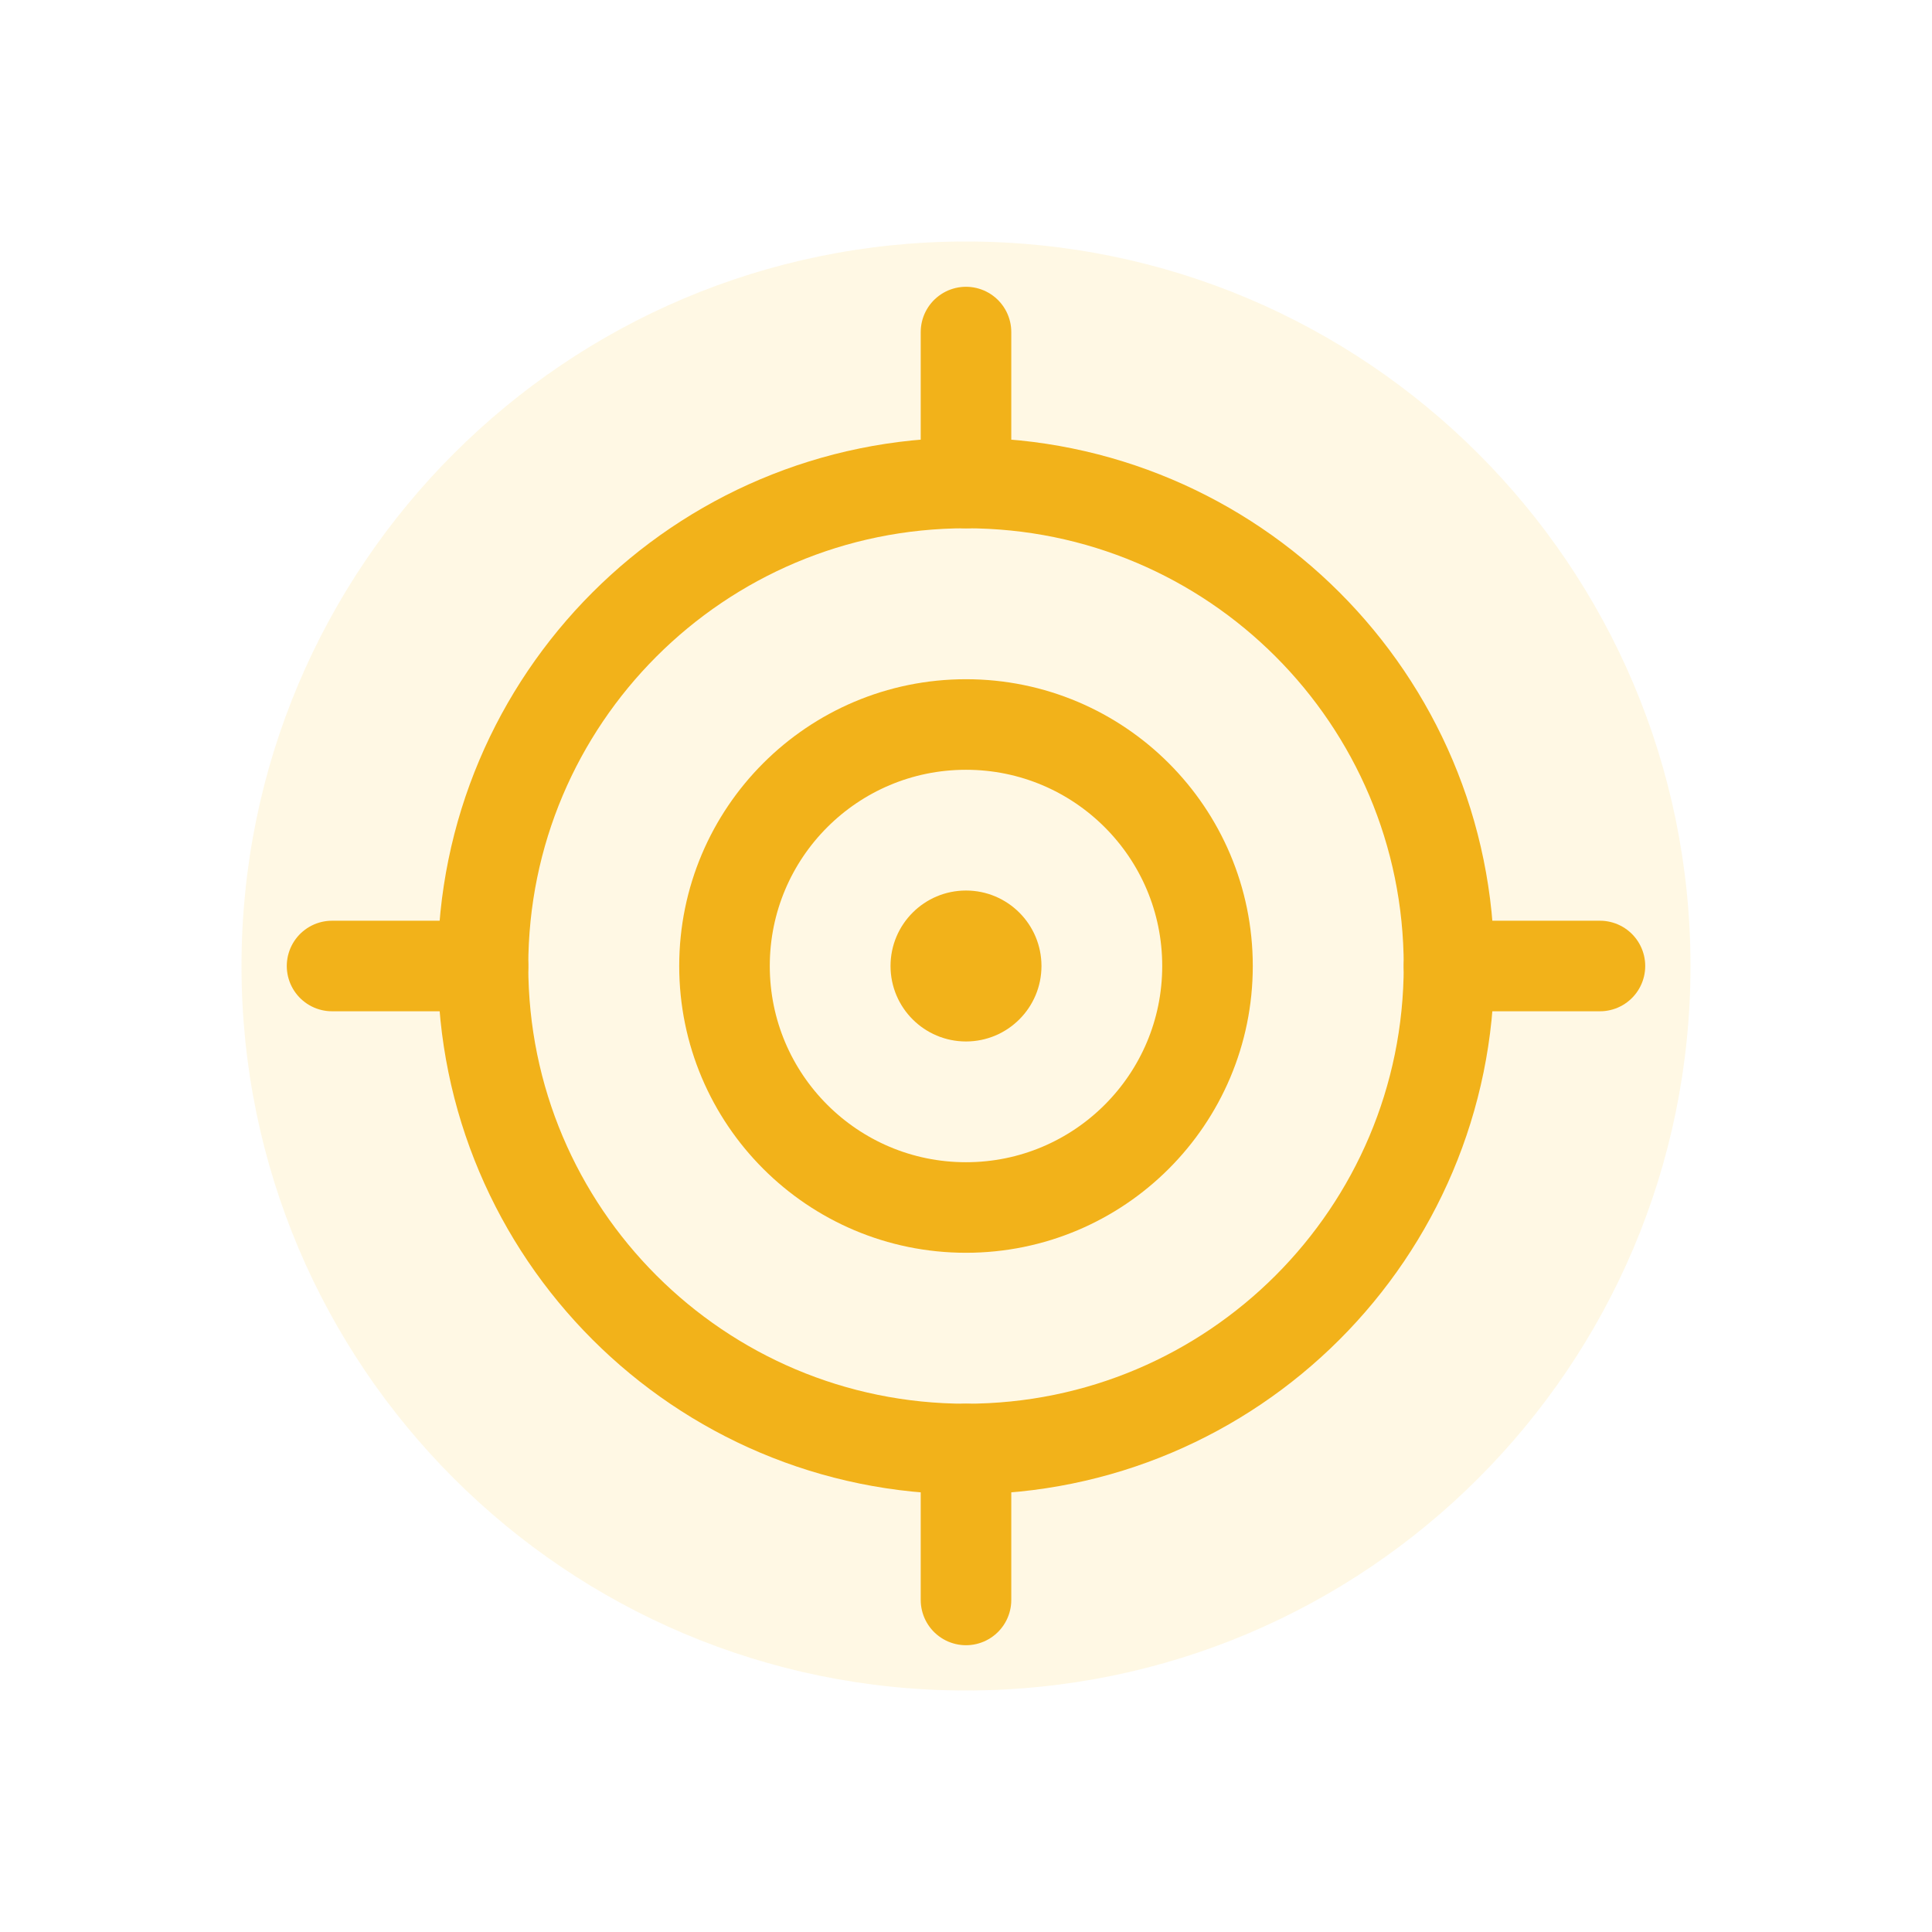
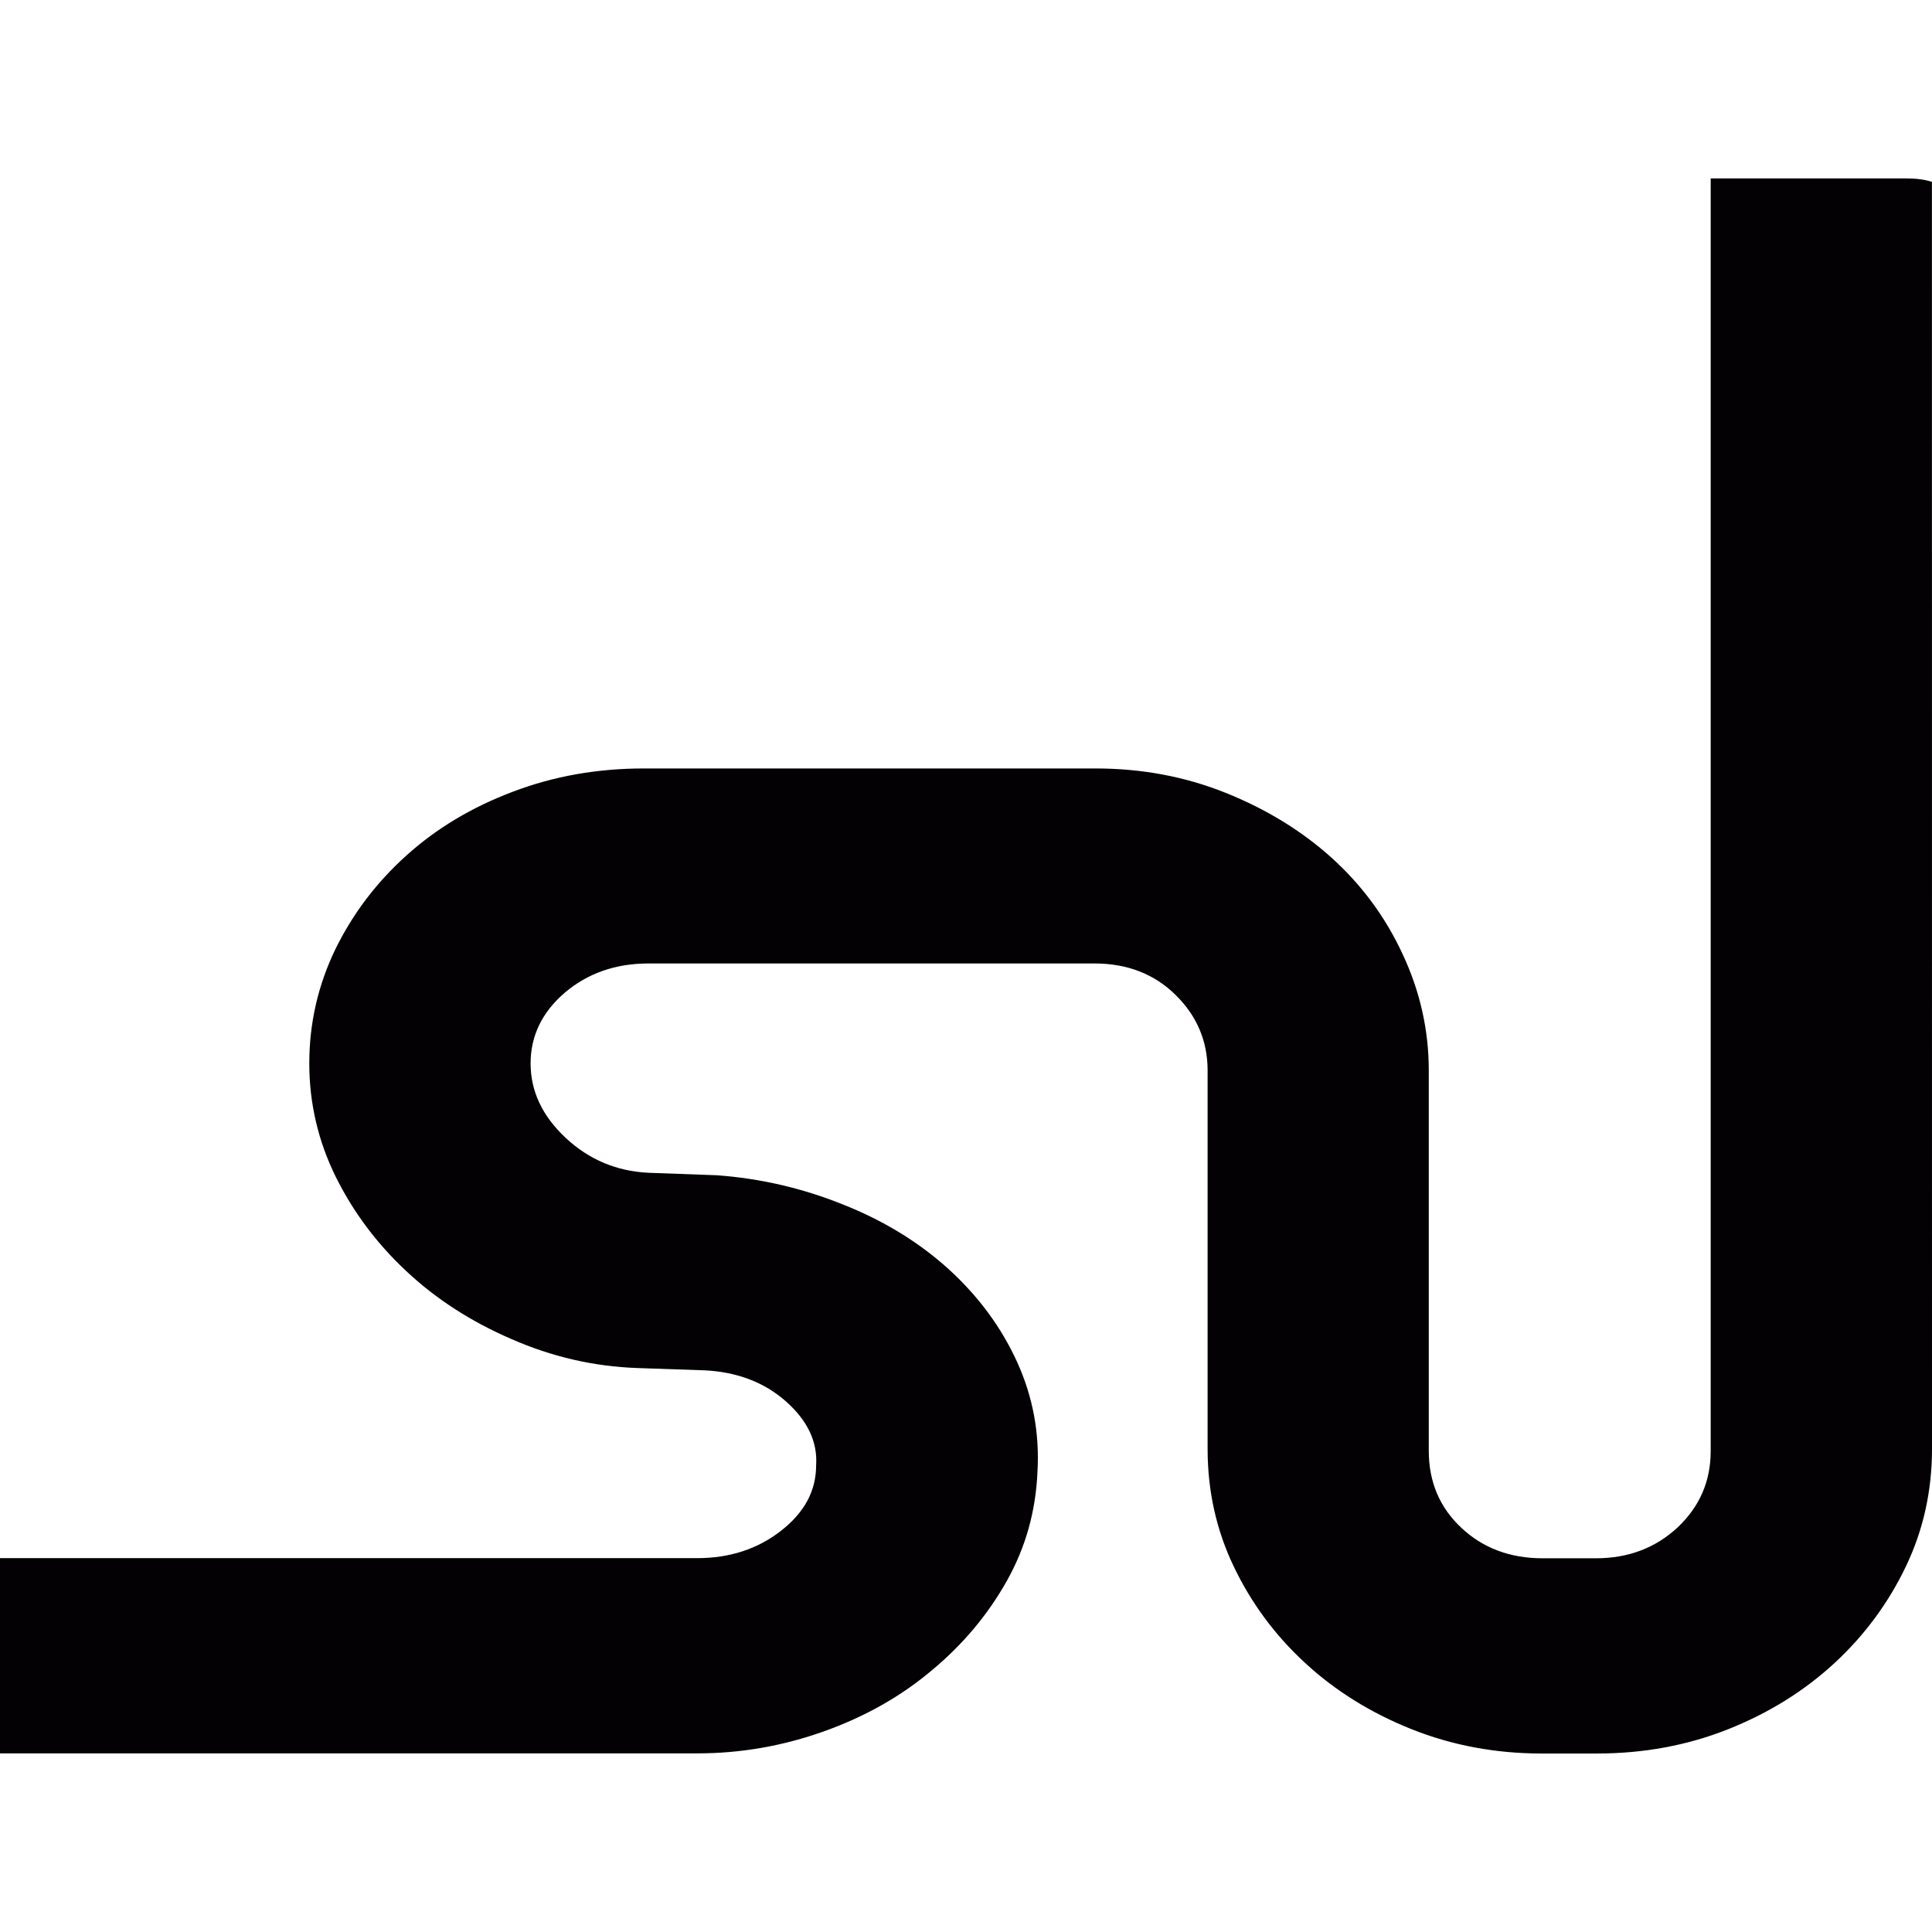
- <svg xmlns="http://www.w3.org/2000/svg" width="64" height="64" viewBox="0 0 64 64" role="img" aria-label="target-2">
-   <circle cx="32" cy="32" r="24" fill="#FFF7DF" opacity="0.85" />
-   <g stroke="#F2B21A" stroke-linecap="round" stroke-linejoin="round" fill="none" stroke-width="3">
-     <circle cx="32" cy="32" r="16" />
-     <circle cx="32" cy="32" r="8" />
-     <path d="M32 16v-5M32 53v-5M16 32h-5M53 32h-5" />
-     <circle cx="32" cy="32" r="2.5" fill="#F2B21A" stroke="none" />
+ <svg xmlns="http://www.w3.org/2000/svg" height="800px" width="800px" version="1.1" id="Capa_1" viewBox="0 0 26.748 26.748" xml:space="preserve">
+   <g>
+     <path style="fill:#030104;" d="M26.748,20.059c0,0.583-0.121,1.127-0.363,1.631c-0.242,0.505-0.571,0.95-0.986,1.334   c-0.417,0.385-0.906,0.69-1.469,0.915c-0.565,0.225-1.171,0.338-1.825,0.338h-0.759c-0.641,0-1.243-0.113-1.806-0.338   s-1.053-0.53-1.47-0.915c-0.418-0.384-0.746-0.829-0.988-1.334c-0.242-0.504-0.363-1.048-0.363-1.631V14.82   c0-0.404-0.147-0.753-0.441-1.043c-0.293-0.291-0.671-0.438-1.123-0.438H8.978c-0.455,0-0.841,0.135-1.158,0.404   c-0.314,0.269-0.474,0.597-0.474,0.979c0,0.385,0.161,0.727,0.484,1.03c0.323,0.303,0.709,0.465,1.155,0.485l0.937,0.034   c0.601,0.043,1.184,0.178,1.747,0.404c0.565,0.224,1.052,0.522,1.465,0.896c0.409,0.373,0.727,0.801,0.947,1.284   s0.314,0.993,0.282,1.531c-0.024,0.538-0.164,1.038-0.422,1.498c-0.259,0.462-0.601,0.875-1.034,1.236   c-0.428,0.363-0.929,0.646-1.497,0.849s-1.153,0.306-1.757,0.306H0v-2.703h9.653c0.448,0,0.837-0.126,1.16-0.379   c0.325-0.253,0.486-0.554,0.486-0.905c0.022-0.325-0.118-0.621-0.419-0.887c-0.299-0.264-0.677-0.407-1.123-0.429L8.823,18.94   c-0.603-0.021-1.184-0.156-1.744-0.402c-0.562-0.243-1.047-0.557-1.453-0.939c-0.409-0.381-0.734-0.816-0.978-1.307   c-0.241-0.489-0.366-1.014-0.366-1.569c0-0.56,0.122-1.086,0.361-1.581c0.242-0.494,0.571-0.928,0.988-1.302   c0.414-0.373,0.904-0.666,1.472-0.88c0.568-0.216,1.172-0.321,1.812-0.321h6.251c0.641,0,1.24,0.112,1.804,0.338   c0.562,0.226,1.049,0.524,1.464,0.897c0.414,0.374,0.745,0.817,0.984,1.334c0.243,0.517,0.363,1.055,0.363,1.612v5.265   c0,0.431,0.151,0.787,0.452,1.068c0.299,0.281,0.677,0.421,1.123,0.421h0.737c0.45,0,0.826-0.142,1.134-0.428   c0.304-0.288,0.457-0.638,0.457-1.056V2.47h2.703c0.137,0,0.258,0.014,0.36,0.048L26.748,20.059L26.748,20.059z" />
  </g>
</svg>
